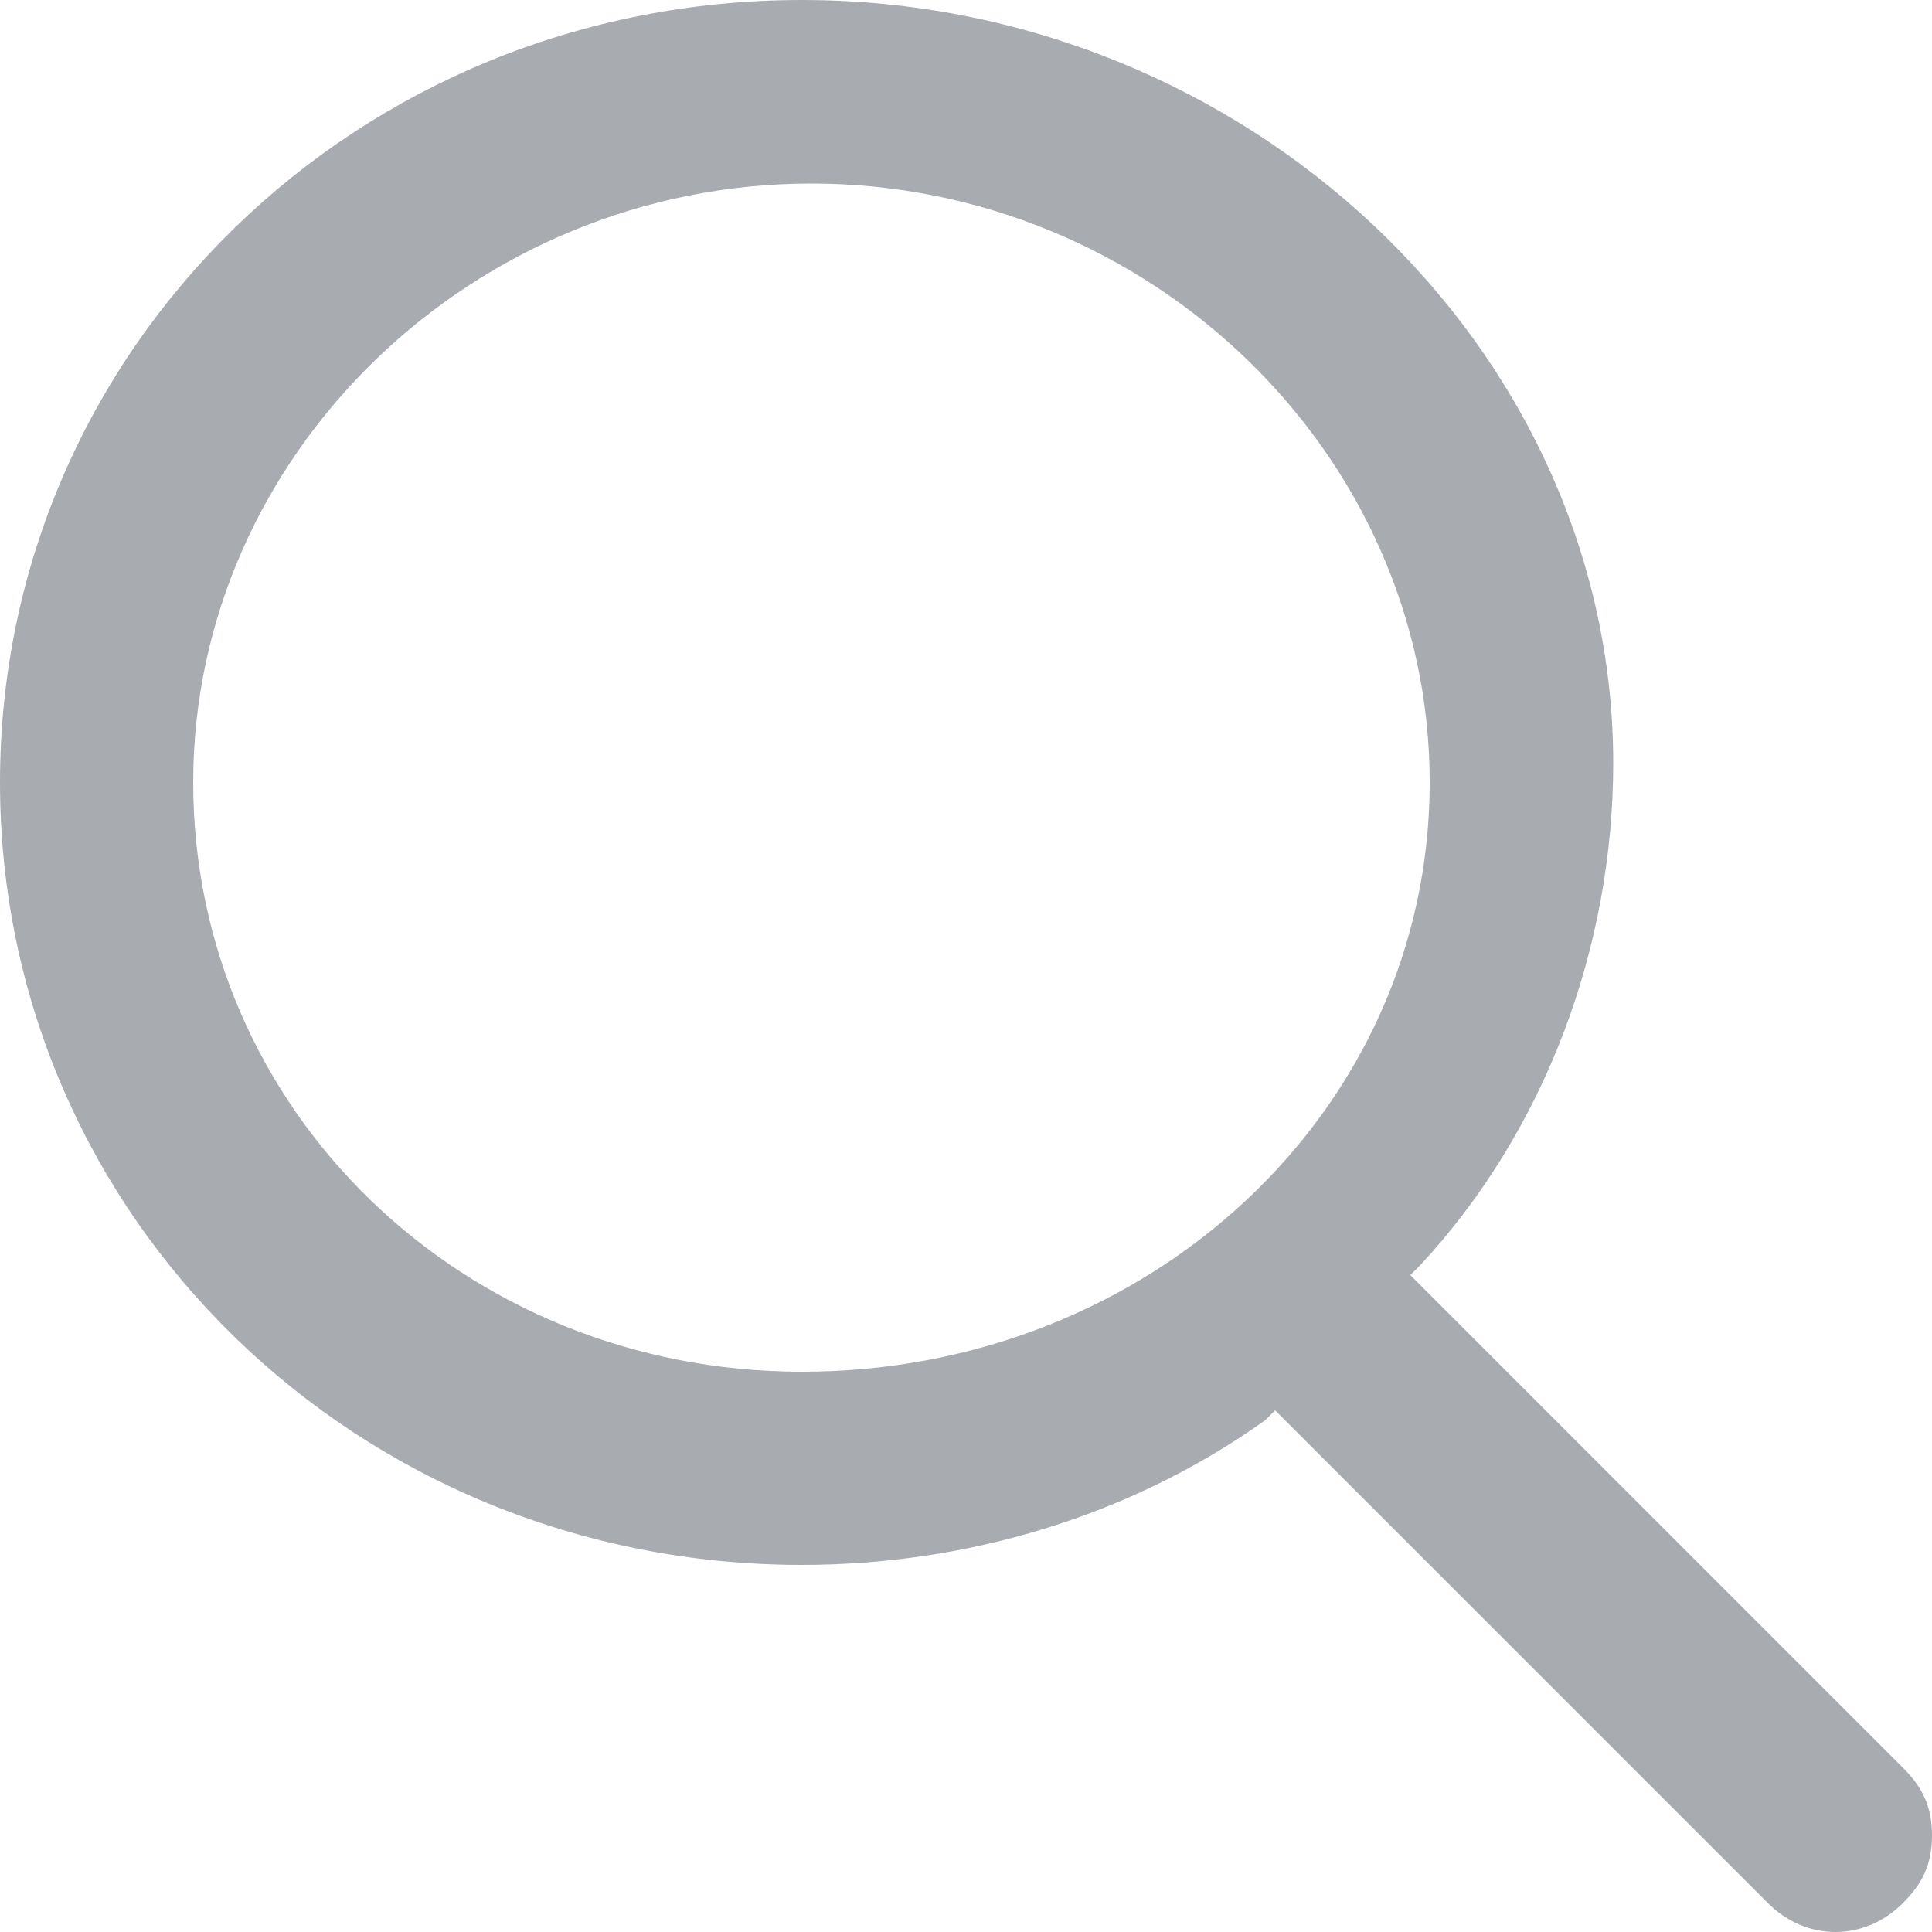
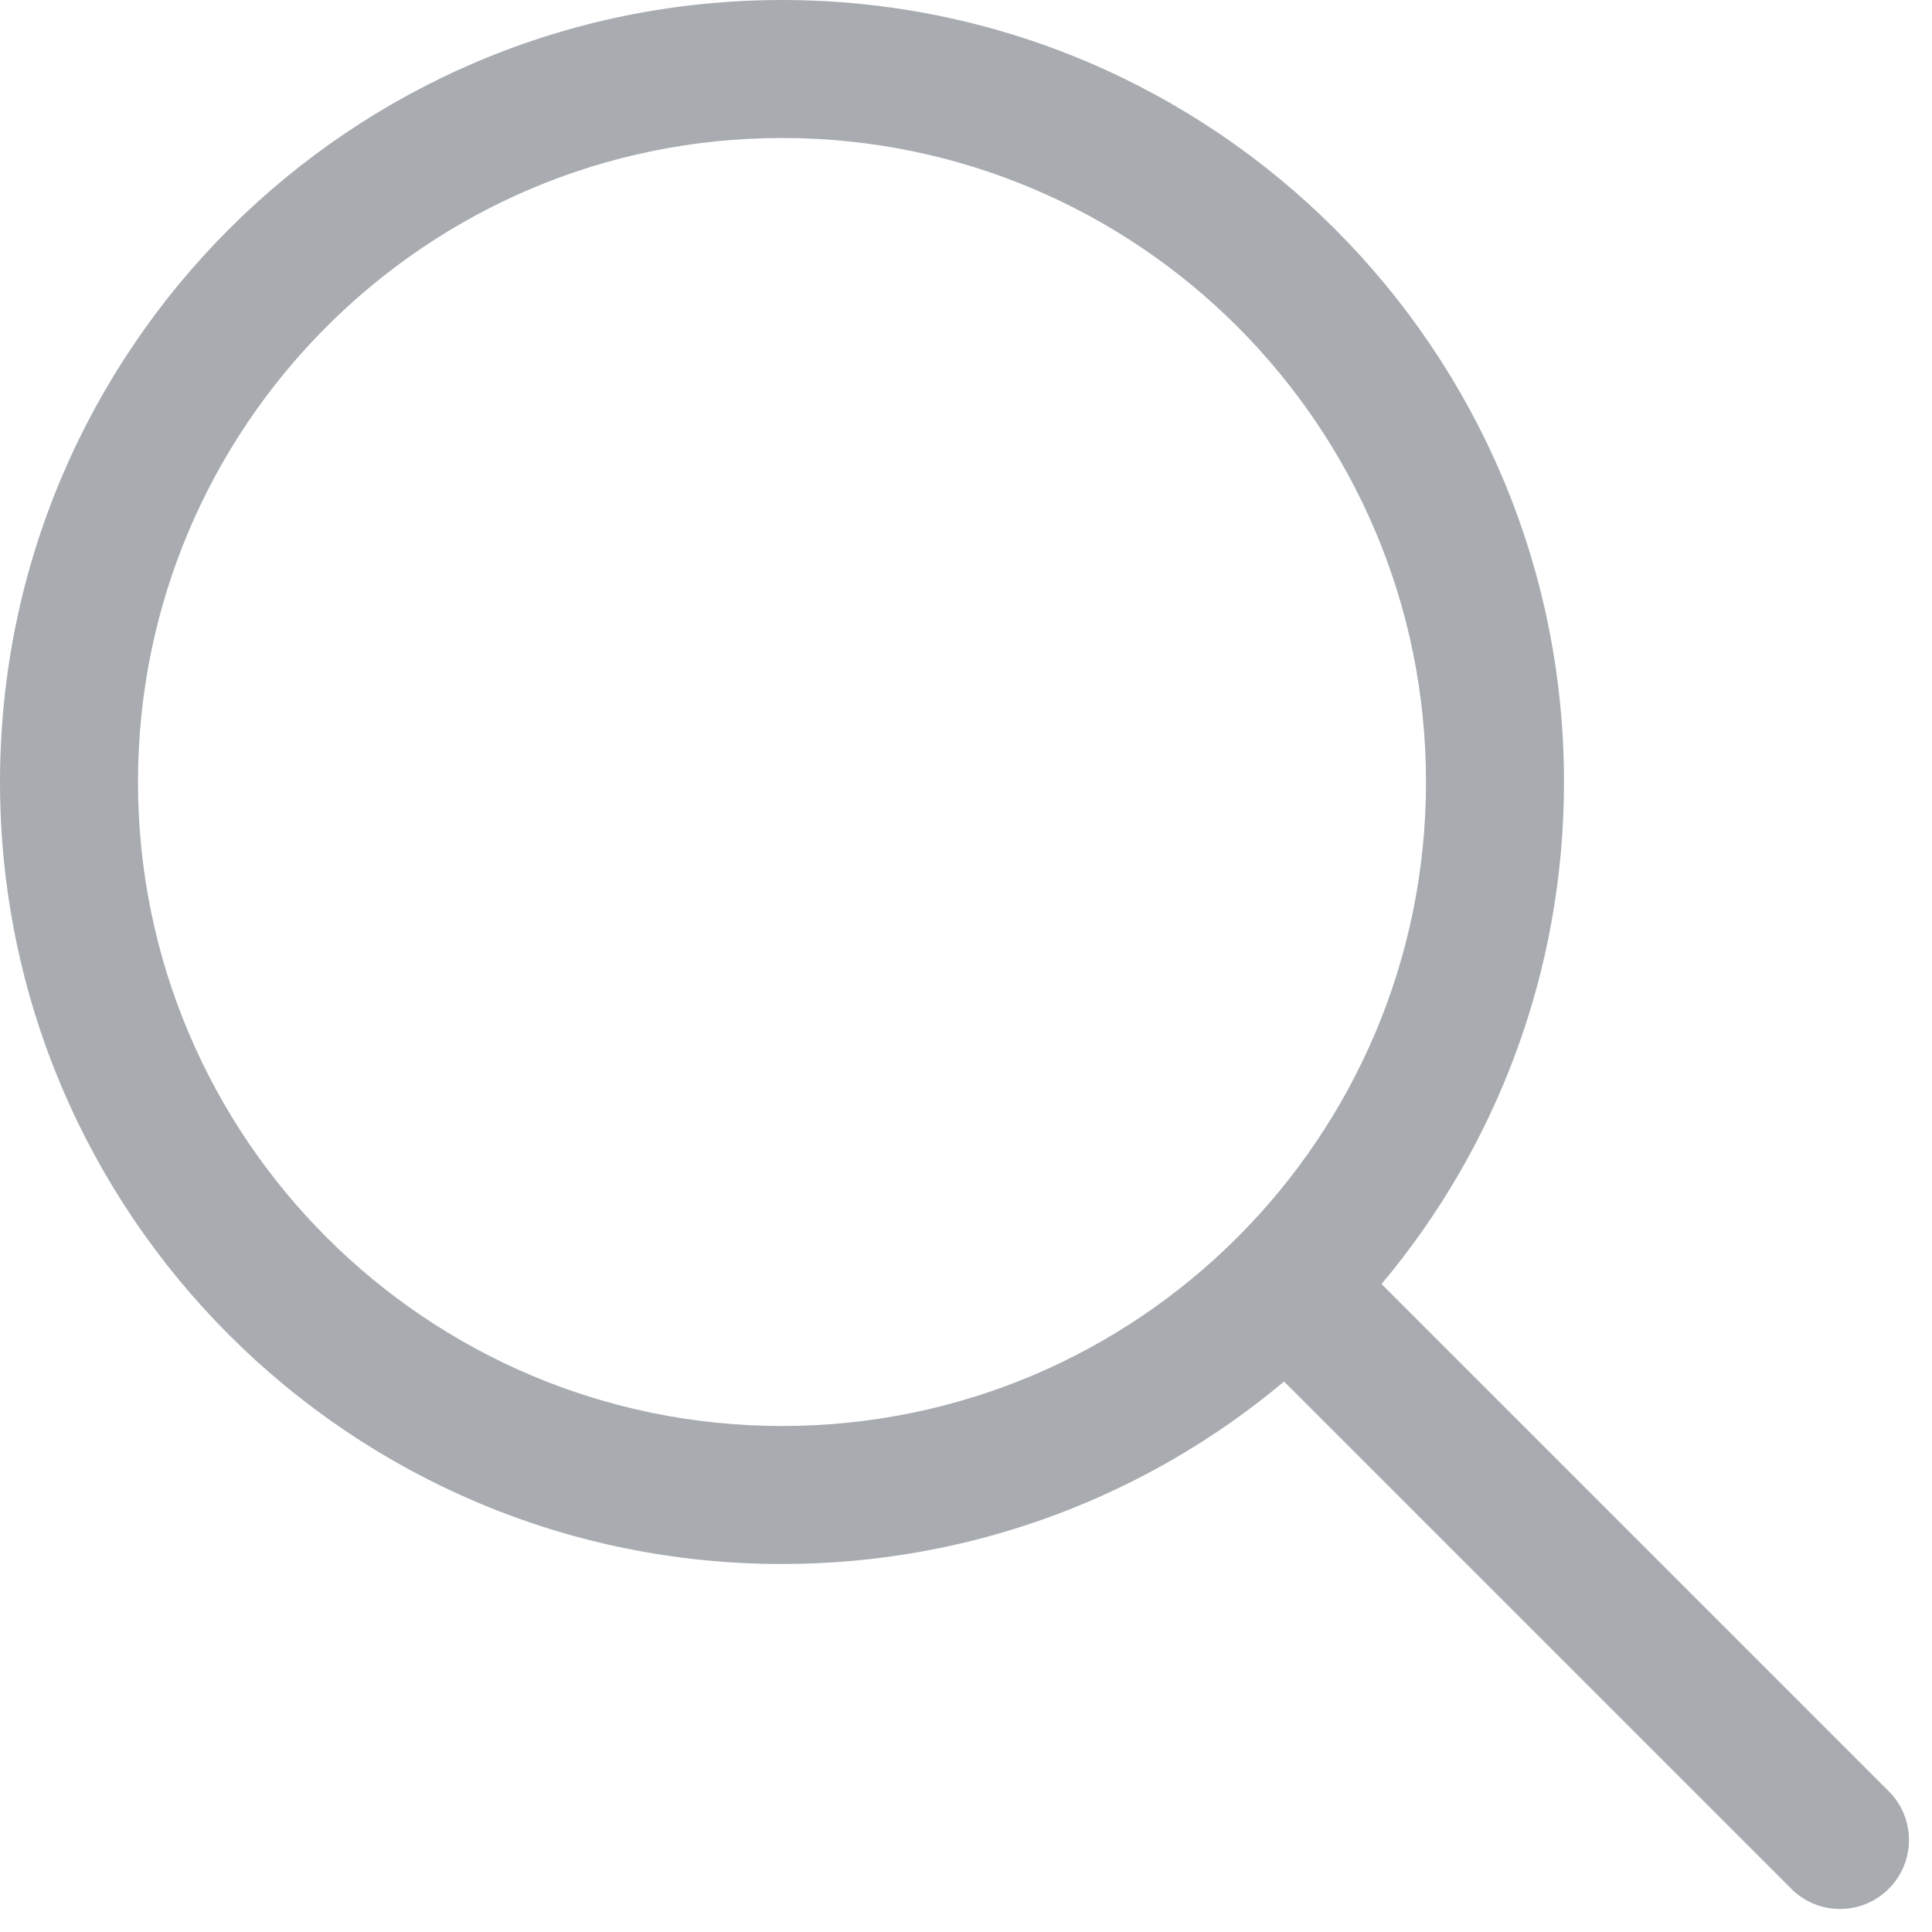
- <svg xmlns="http://www.w3.org/2000/svg" width="20" height="20" viewBox="0 0 20 20" fill="none">
-   <path fill-rule="evenodd" clip-rule="evenodd" d="M8.3 0C3.7 0 0 3.6 0 8.1C0 12.6 3.7 16.2 8.3 16.2C10 16.2 11.7 15.7 13.1 14.7L13.2 14.6L18.3 19.7C18.7 20.1 19.3 20.1 19.7 19.7C19.9 19.5 20 19.3 20 19C20 18.7 19.9 18.5 19.7 18.3L14.6 13.2L14.7 13.1C16 11.7 16.7 9.8 16.7 7.9C16.7 3.6 12.9 0 8.3 0ZM8.3 14.2C4.8 14.2 2 11.5 2 8.1C2 4.7 4.9 1.9 8.4 1.9C11.9 1.9 14.8 4.7 14.8 8.1C14.8 11.5 11.9 14.2 8.3 14.2Z" fill="#A8ACB1" />
+ <svg xmlns="http://www.w3.org/2000/svg" width="21" height="21" viewBox="0 0 21 21" fill="none">
+   <path fill-rule="evenodd" clip-rule="evenodd" d="M15.5 8.5C15.5 12.366 12.366 15.5 8.5 15.5C4.634 15.5 1.5 12.366 1.5 8.5C1.5 4.634 4.634 1.5 8.5 1.5C12.366 1.5 15.5 4.634 15.5 8.5ZM13.957 15.017C12.48 16.255 10.577 17 8.5 17C3.806 17 0 13.194 0 8.5C0 3.806 3.806 0 8.5 0C13.194 0 17 3.806 17 8.5C17 10.577 16.255 12.48 15.017 13.957L20.53 19.47C20.823 19.763 20.823 20.237 20.53 20.53C20.237 20.823 19.763 20.823 19.47 20.53L13.957 15.017Z" fill="#A8ACB1" />
</svg>
